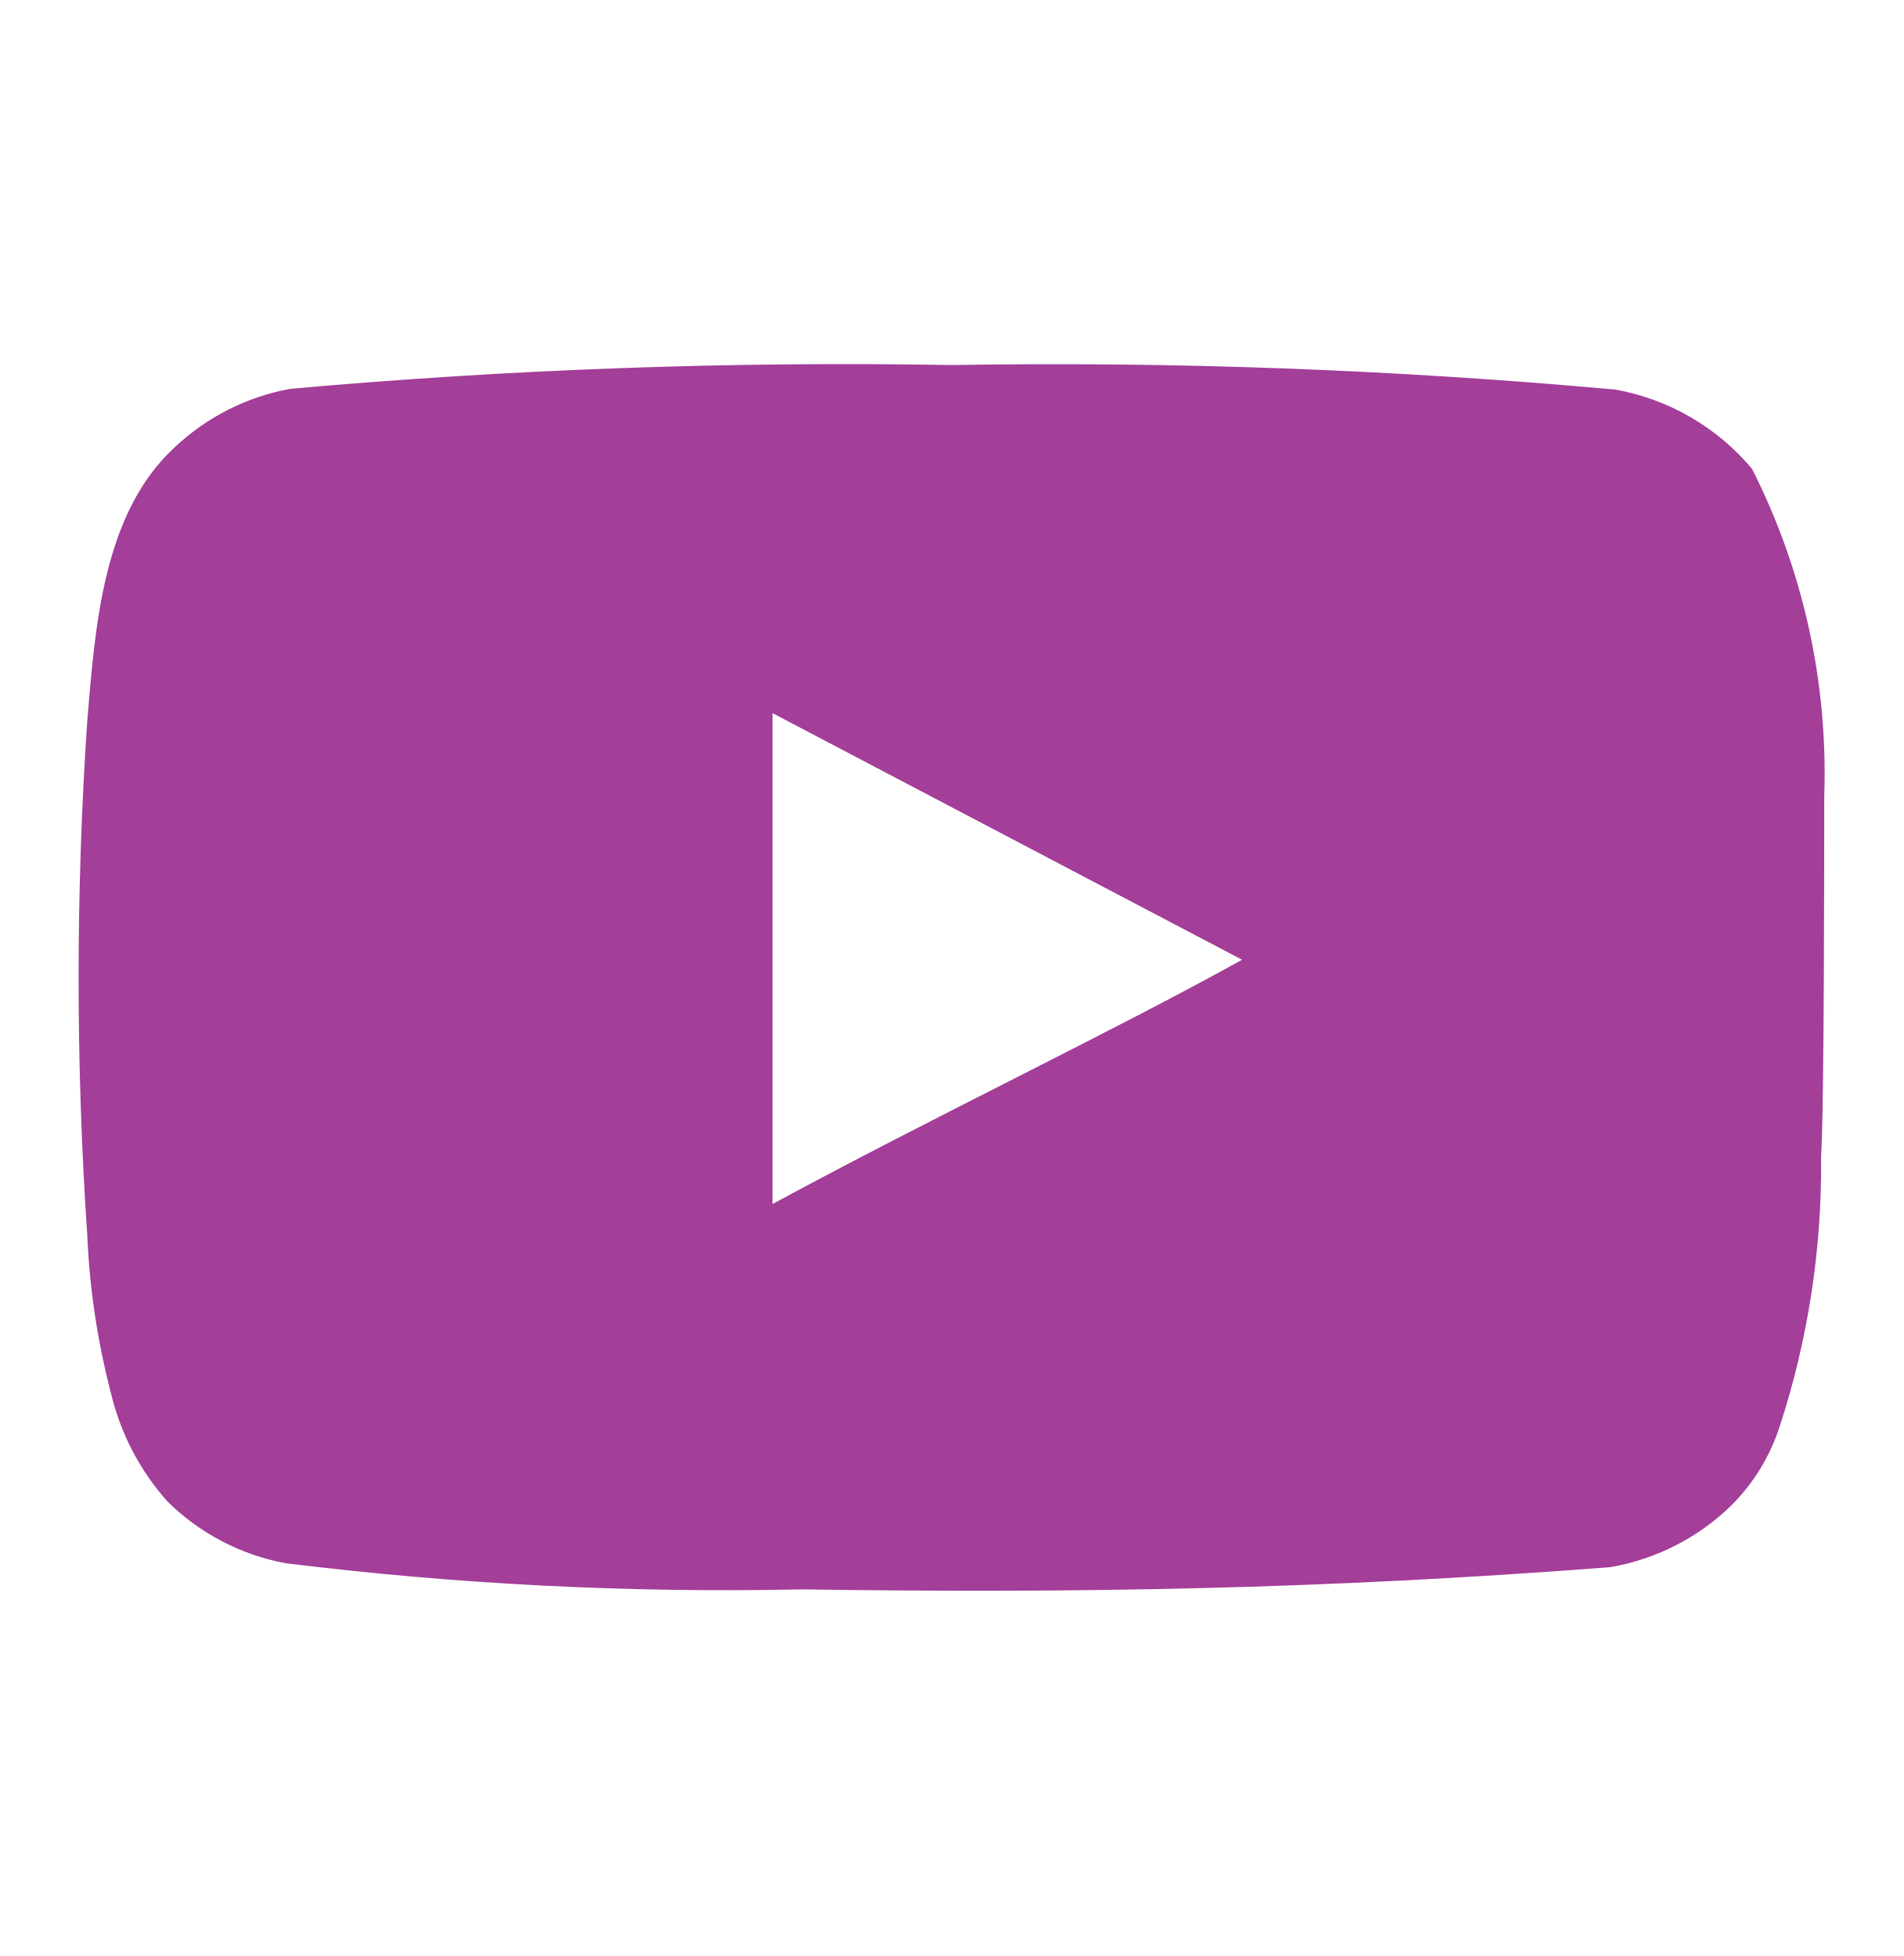
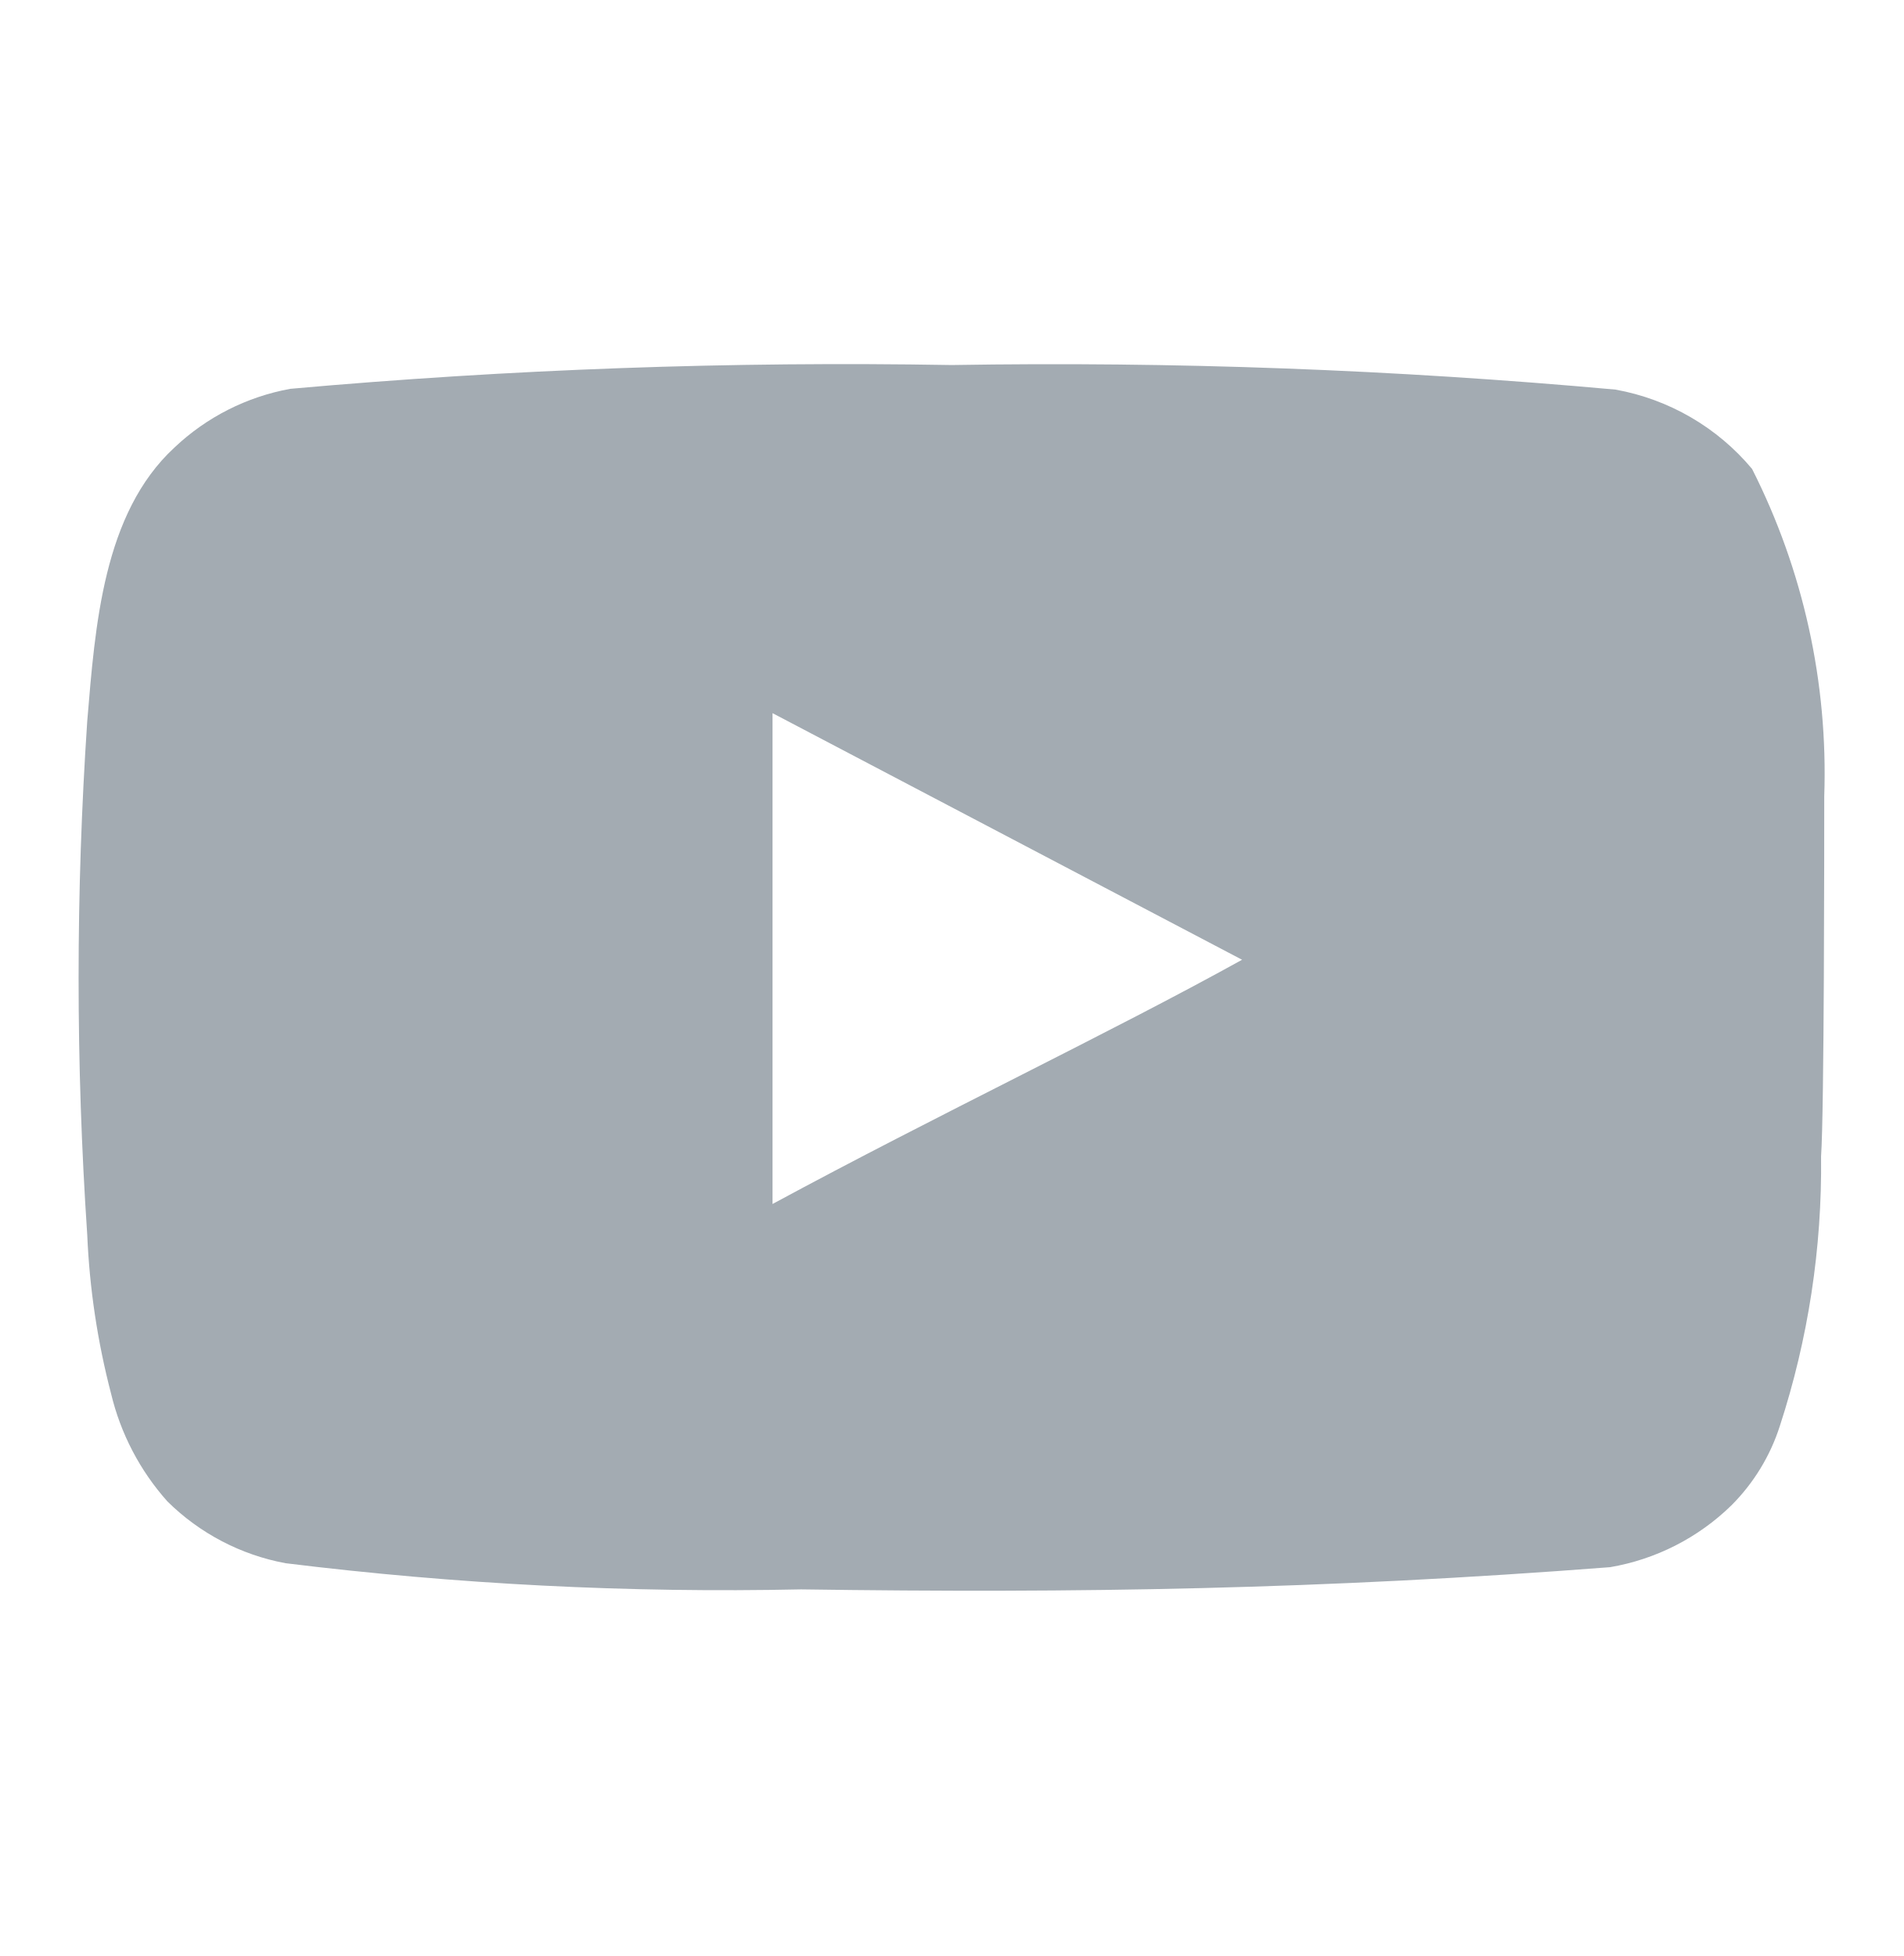
<svg xmlns="http://www.w3.org/2000/svg" class="logo" width="36" height="37" viewBox="0 0 36 37" fill="none">
-   <path d="M34.5 15.065C34.574 12.918 34.105 10.787 33.135 8.87C32.477 8.083 31.564 7.553 30.555 7.37C26.381 6.991 22.19 6.836 18 6.905C13.825 6.833 9.649 6.983 5.49 7.355C4.668 7.505 3.907 7.89 3.3 8.465C1.95 9.71 1.8 11.84 1.65 13.64C1.432 16.876 1.432 20.124 1.65 23.36C1.693 24.373 1.844 25.379 2.1 26.36C2.281 27.118 2.647 27.819 3.165 28.4C3.776 29.005 4.555 29.413 5.4 29.57C8.634 29.969 11.892 30.135 15.15 30.065C20.4 30.14 25.005 30.065 30.45 29.645C31.316 29.497 32.117 29.089 32.745 28.475C33.165 28.055 33.479 27.541 33.66 26.975C34.197 25.329 34.46 23.606 34.44 21.875C34.5 21.035 34.5 15.965 34.5 15.065ZM14.61 22.775V13.49L23.49 18.155C21 19.535 17.715 21.095 14.61 22.775Z" fill="#a33e99" />
+   <path d="M34.5 15.065C34.574 12.918 34.105 10.787 33.135 8.87C32.477 8.083 31.564 7.553 30.555 7.37C26.381 6.991 22.19 6.836 18 6.905C13.825 6.833 9.649 6.983 5.49 7.355C4.668 7.505 3.907 7.89 3.3 8.465C1.95 9.71 1.8 11.84 1.65 13.64C1.432 16.876 1.432 20.124 1.65 23.36C1.693 24.373 1.844 25.379 2.1 26.36C2.281 27.118 2.647 27.819 3.165 28.4C3.776 29.005 4.555 29.413 5.4 29.57C8.634 29.969 11.892 30.135 15.15 30.065C20.4 30.14 25.005 30.065 30.45 29.645C31.316 29.497 32.117 29.089 32.745 28.475C33.165 28.055 33.479 27.541 33.66 26.975C34.197 25.329 34.46 23.606 34.44 21.875C34.5 21.035 34.5 15.965 34.5 15.065ZM14.61 22.775V13.49L23.49 18.155C21 19.535 17.715 21.095 14.61 22.775Z" fill="#A3ABB2" />
</svg>
